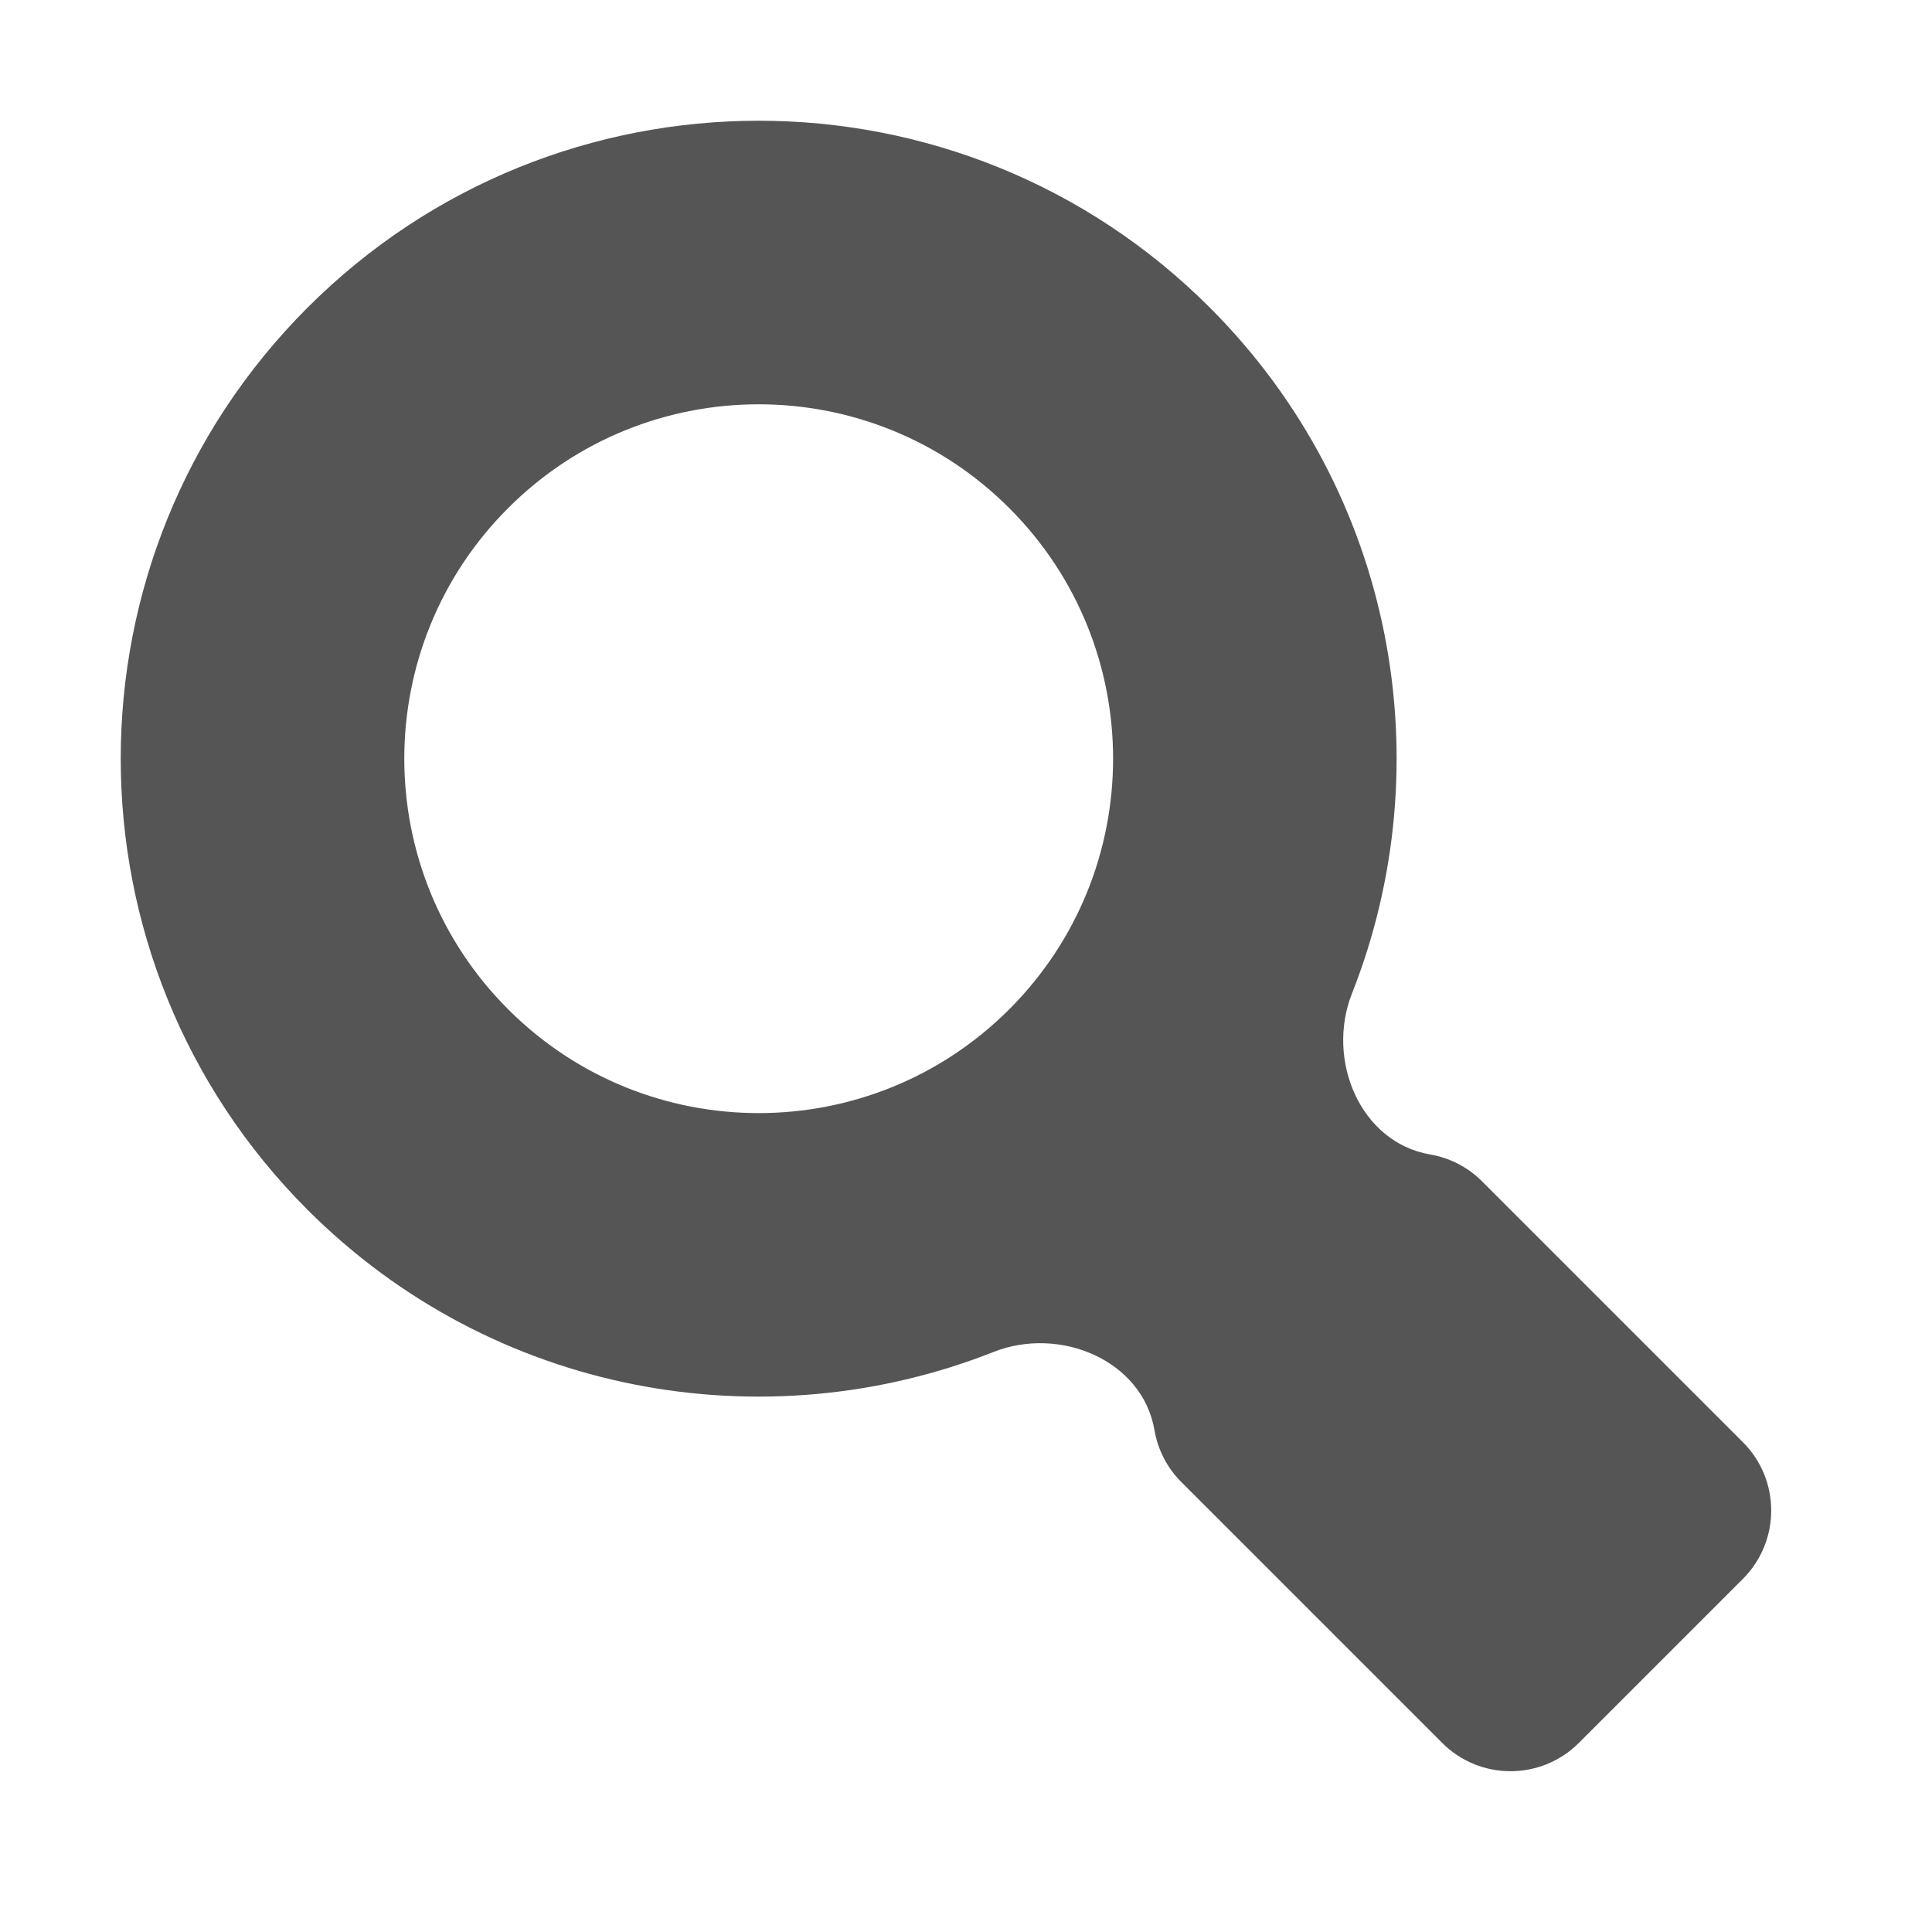
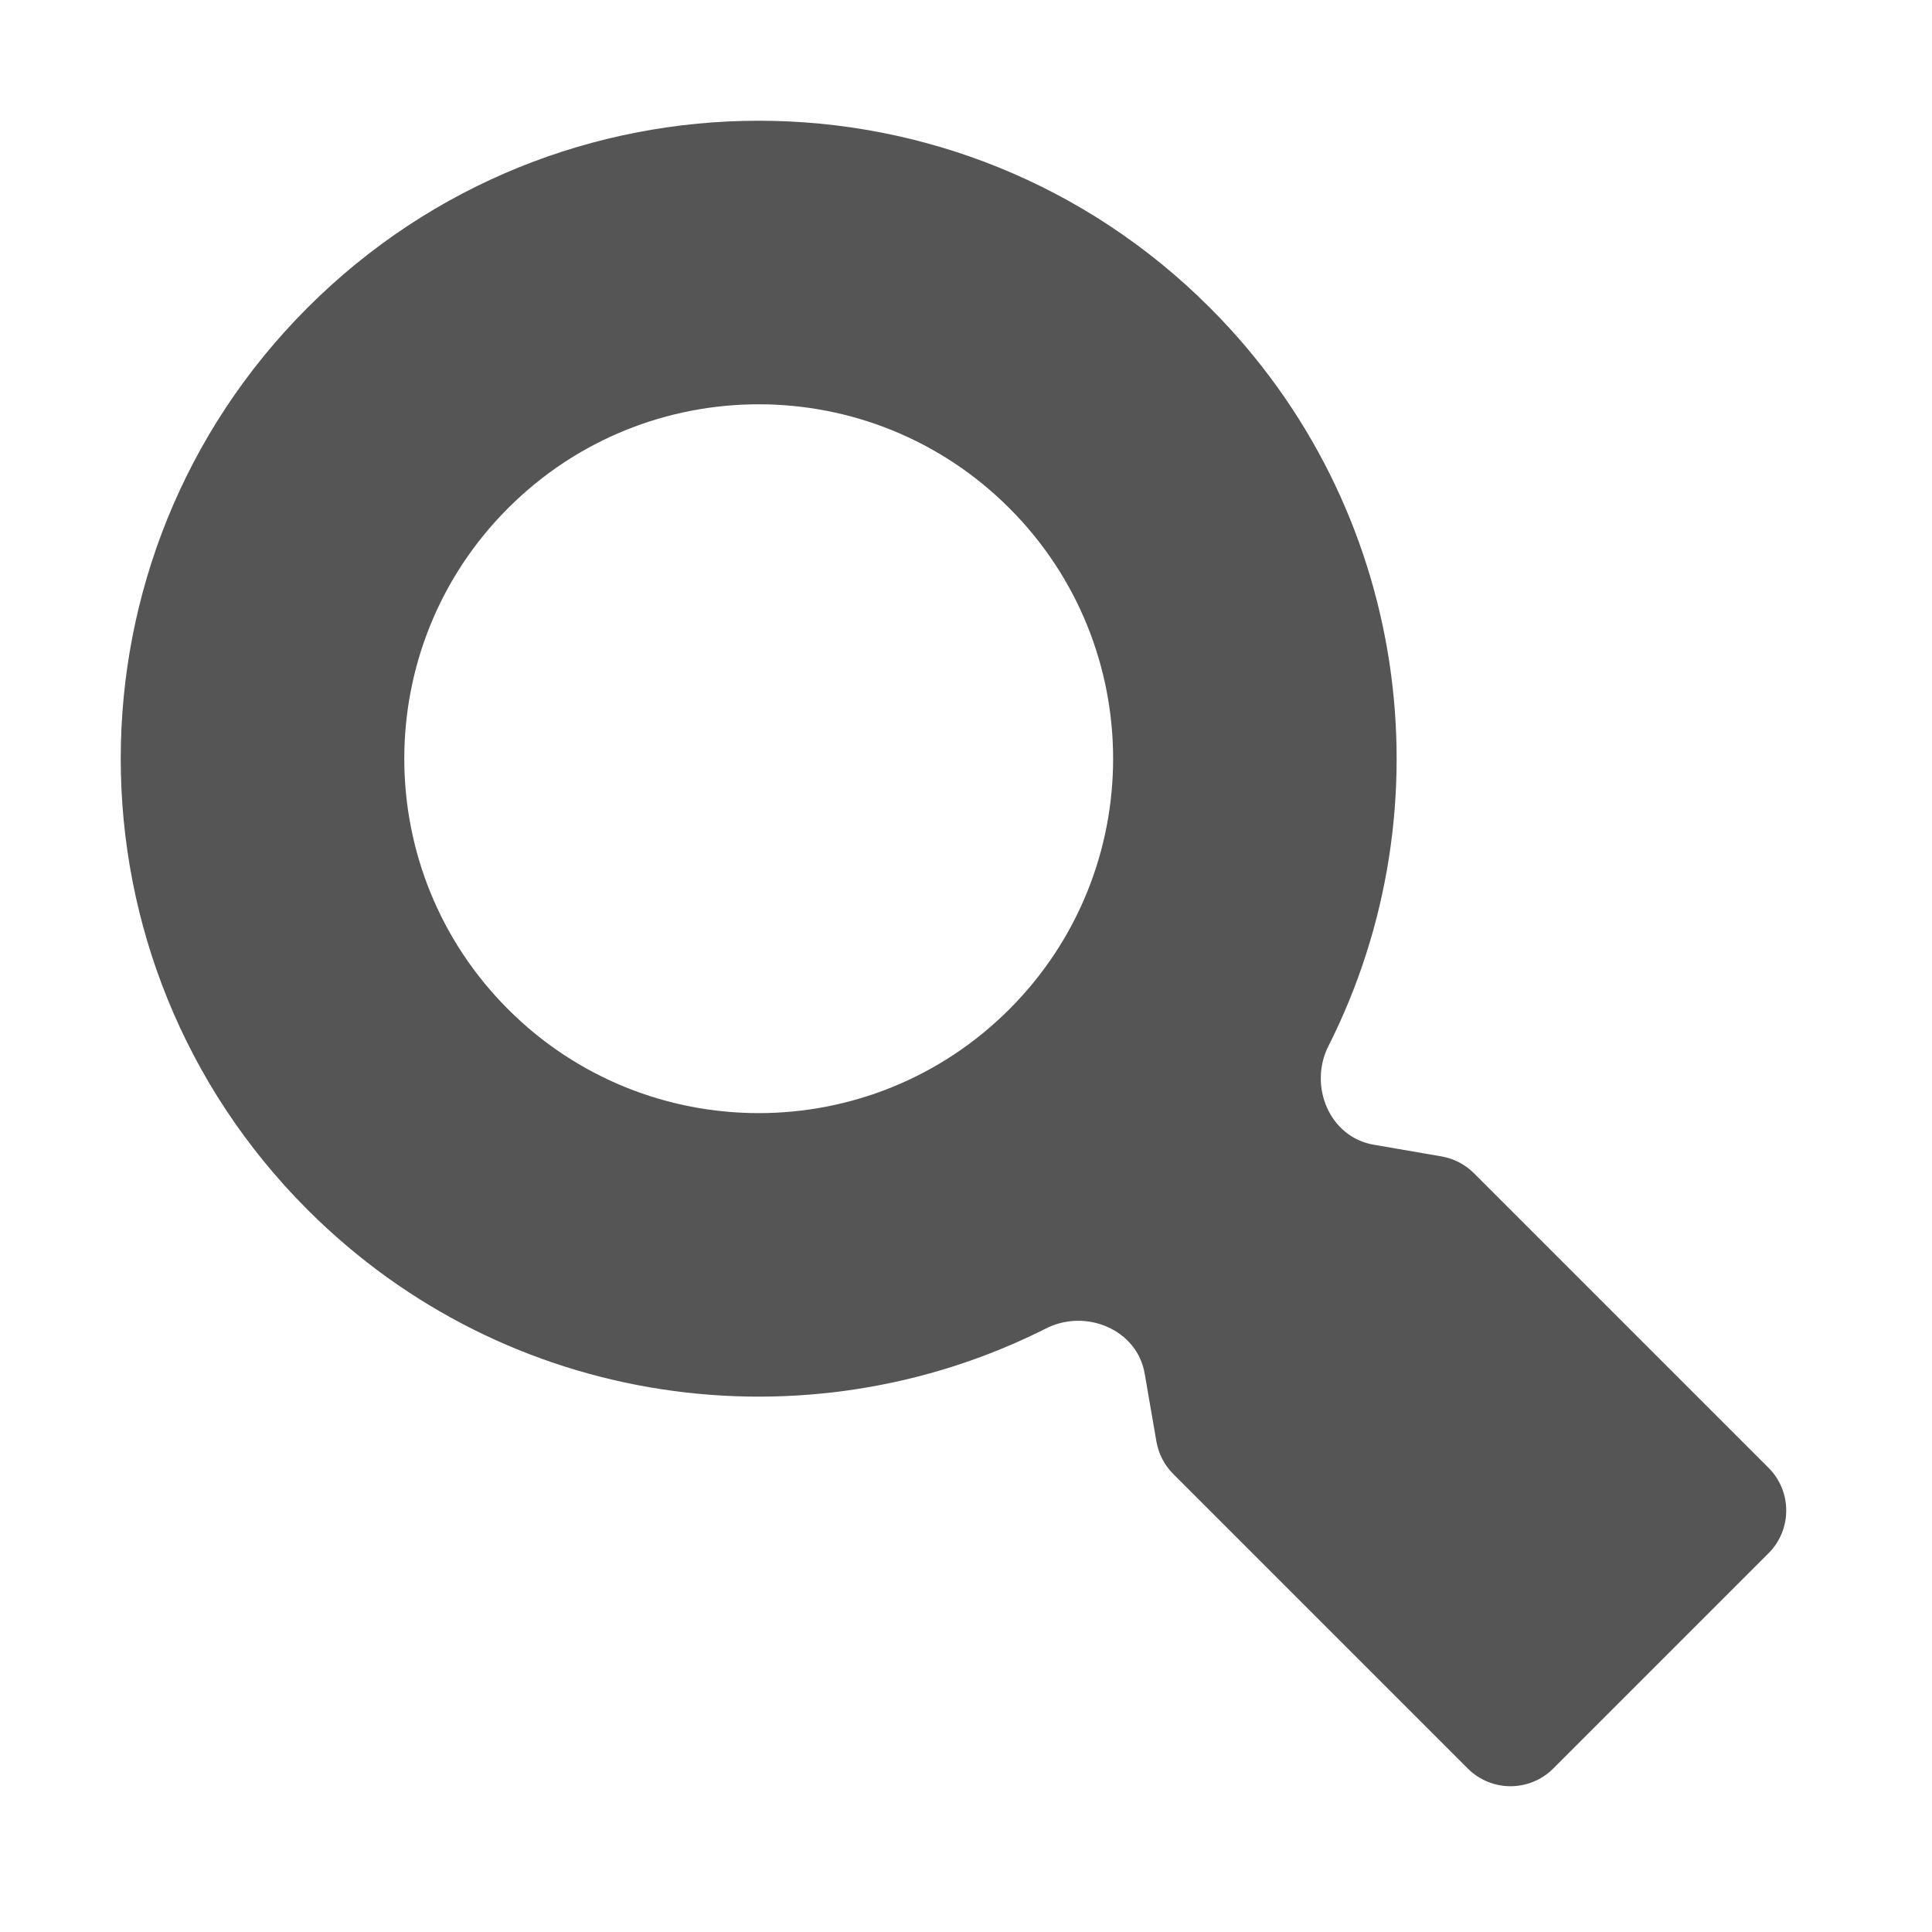
- <svg xmlns="http://www.w3.org/2000/svg" viewBox="0 0 20 20" fill="none">
-   <path fill-rule="evenodd" clip-rule="evenodd" d="M3.184 12.524C0.605 9.945 0.605 5.763 3.184 3.184C5.763 0.605 9.945 0.605 12.524 3.184C14.444 5.104 14.934 7.912 13.995 10.286C13.725 10.971 14.079 11.826 14.805 11.951C15.009 11.986 15.196 12.083 15.342 12.229L18.043 14.93C18.433 15.32 18.433 15.953 18.043 16.344L16.344 18.043C15.953 18.433 15.32 18.433 14.93 18.043L12.229 15.342C12.083 15.196 11.986 15.009 11.951 14.805C11.826 14.079 10.971 13.725 10.286 13.995C7.912 14.934 5.104 14.444 3.184 12.524ZM5.26 10.448C6.692 11.881 9.015 11.881 10.448 10.448C11.881 9.015 11.881 6.692 10.448 5.26C9.015 3.827 6.692 3.827 5.26 5.26C3.827 6.692 3.827 9.015 5.26 10.448Z" fill="#555555" />
+ <svg xmlns="http://www.w3.org/2000/svg" viewBox="0 0 32 32" fill="none">
+   <path fill-rule="evenodd" clip-rule="evenodd" d="M5.095 20.038C0.968 15.912 0.968 9.221 5.095 5.095C9.221 0.968 15.912 0.968 20.038 5.095C23.348 8.405 24.003 13.366 22.002 17.328C21.67 17.986 22.022 18.834 22.748 18.959L23.876 19.154C24.079 19.189 24.267 19.286 24.413 19.432L29.293 24.312C29.683 24.702 29.683 25.335 29.293 25.726L25.726 29.293C25.335 29.683 24.702 29.683 24.312 29.293L19.432 24.413C19.286 24.267 19.189 24.079 19.154 23.876L18.959 22.748C18.834 22.022 17.986 21.67 17.328 22.002C13.366 24.003 8.405 23.348 5.095 20.038ZM8.416 16.717C10.708 19.01 14.425 19.01 16.717 16.717C19.01 14.425 19.01 10.708 16.717 8.416C14.425 6.123 10.708 6.123 8.416 8.416C6.123 10.708 6.123 14.425 8.416 16.717Z" fill="#555555" />
</svg>
